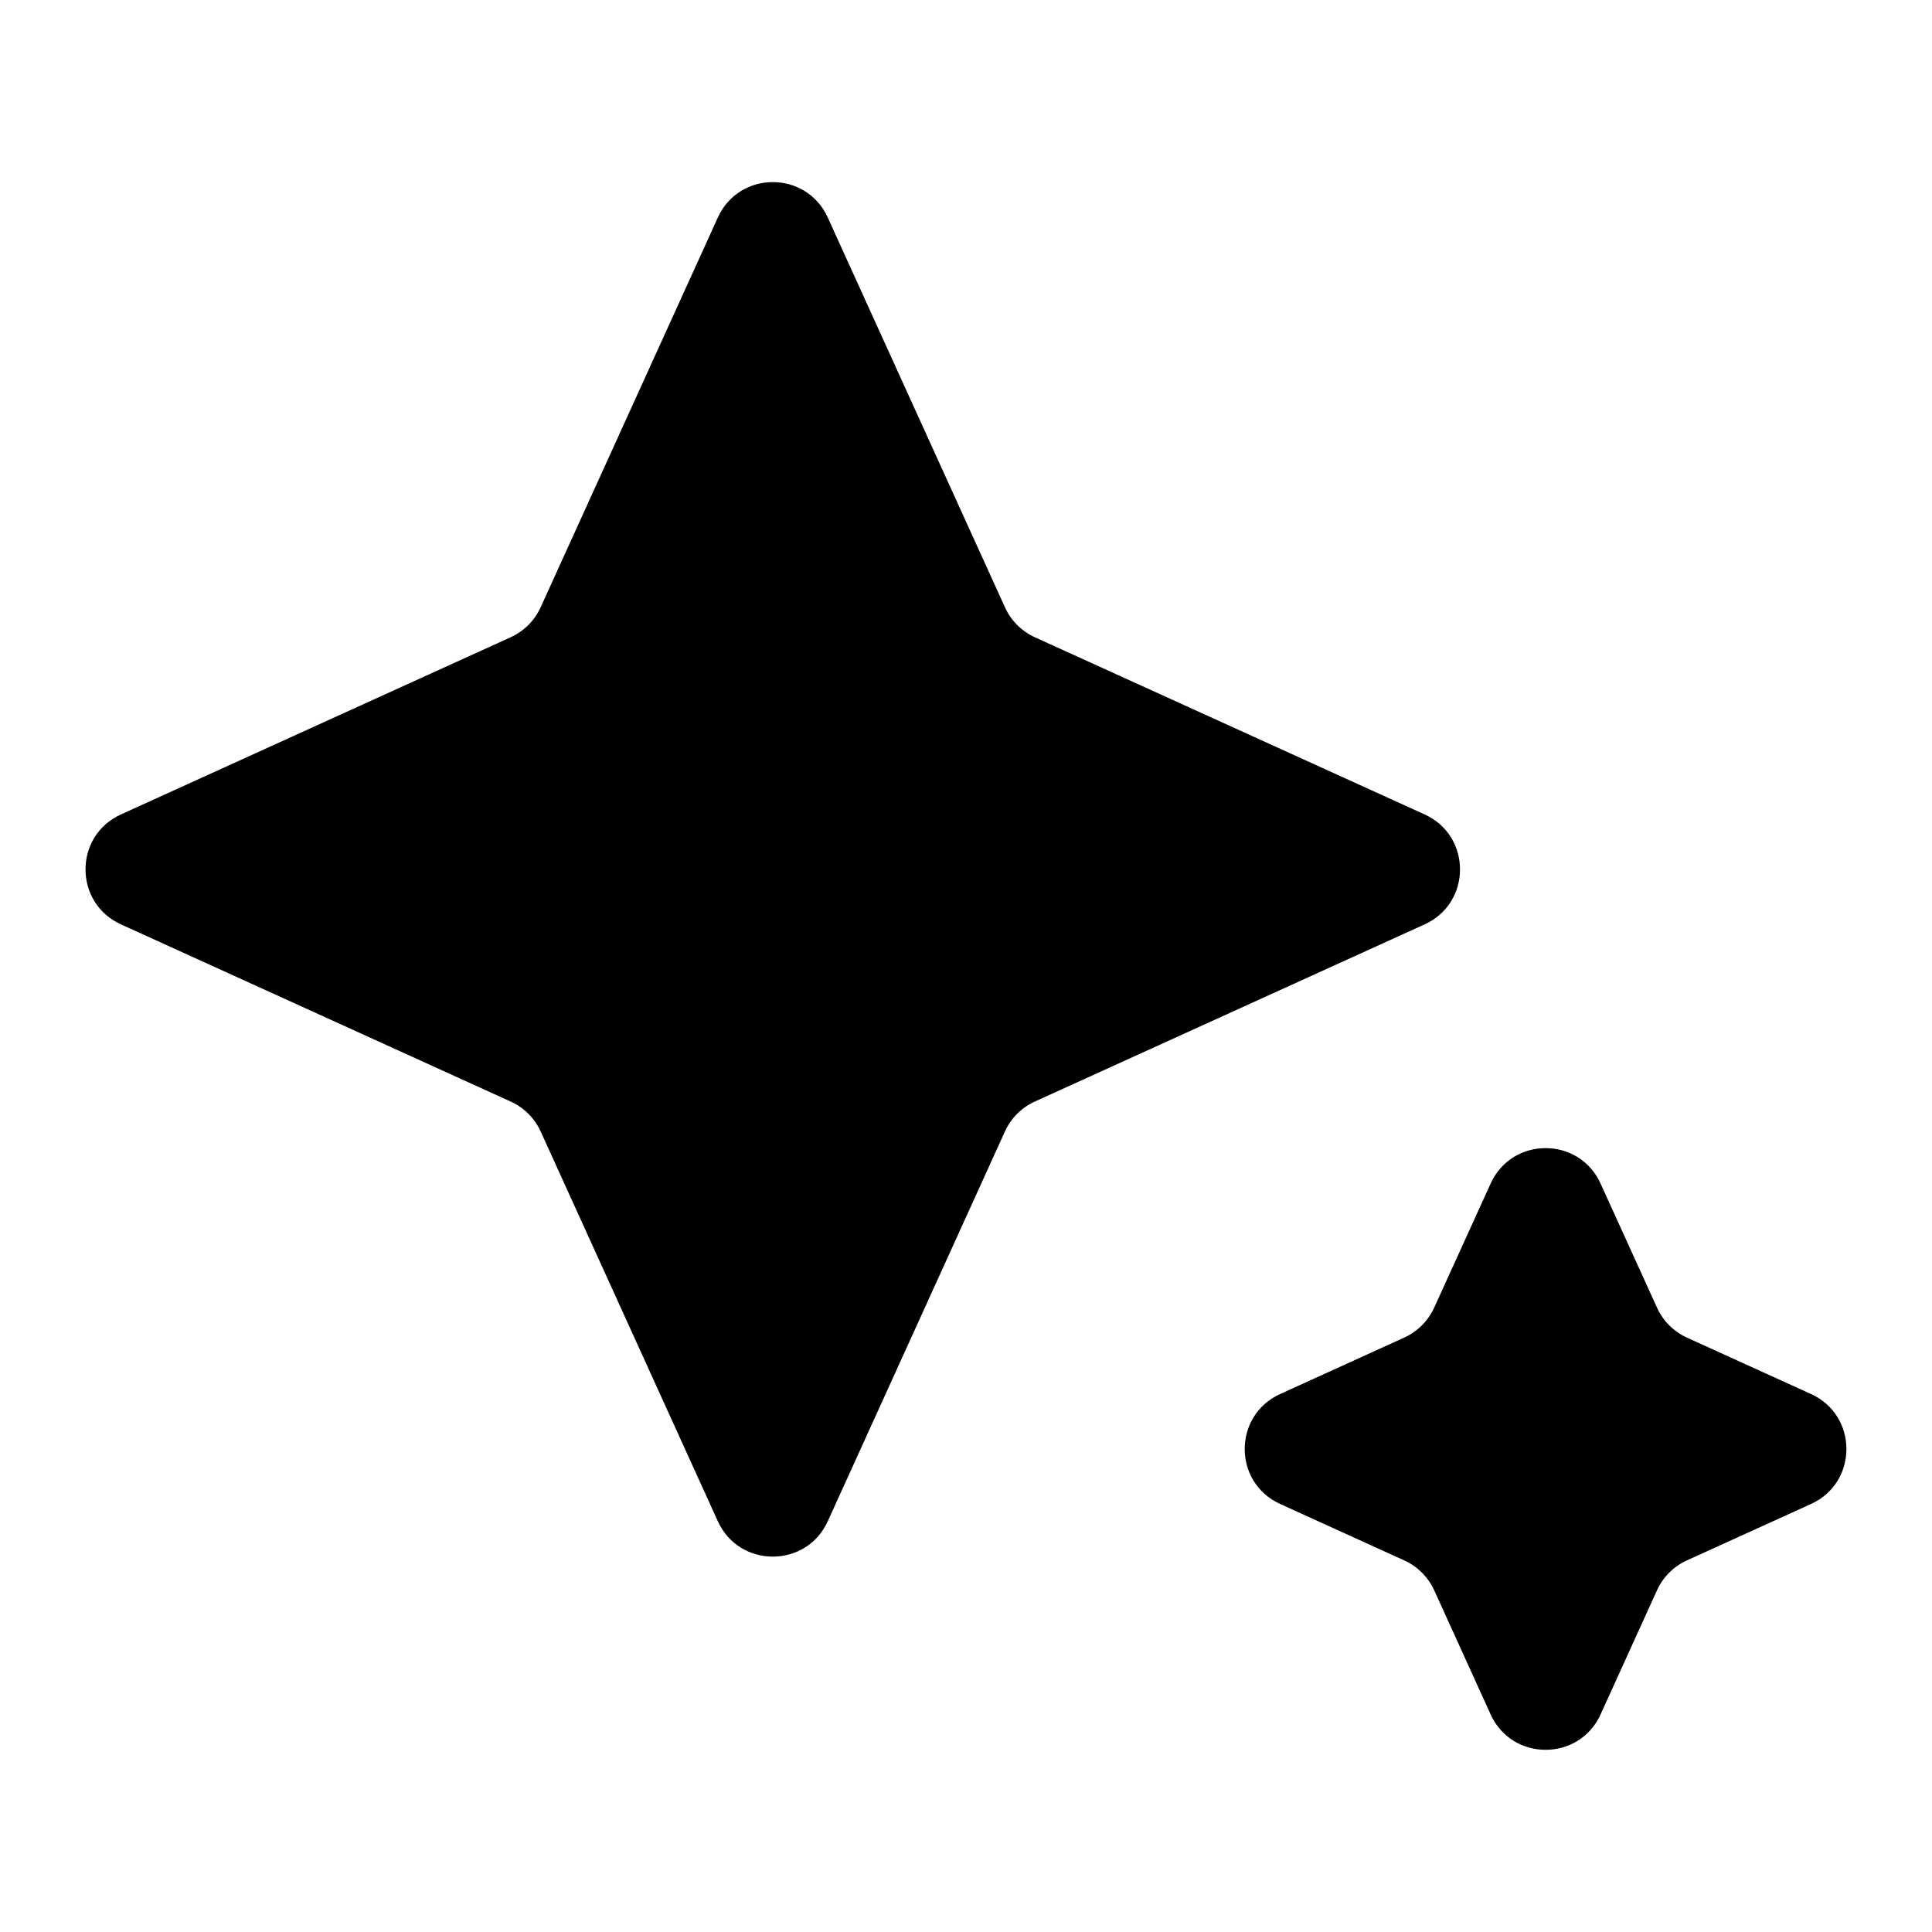
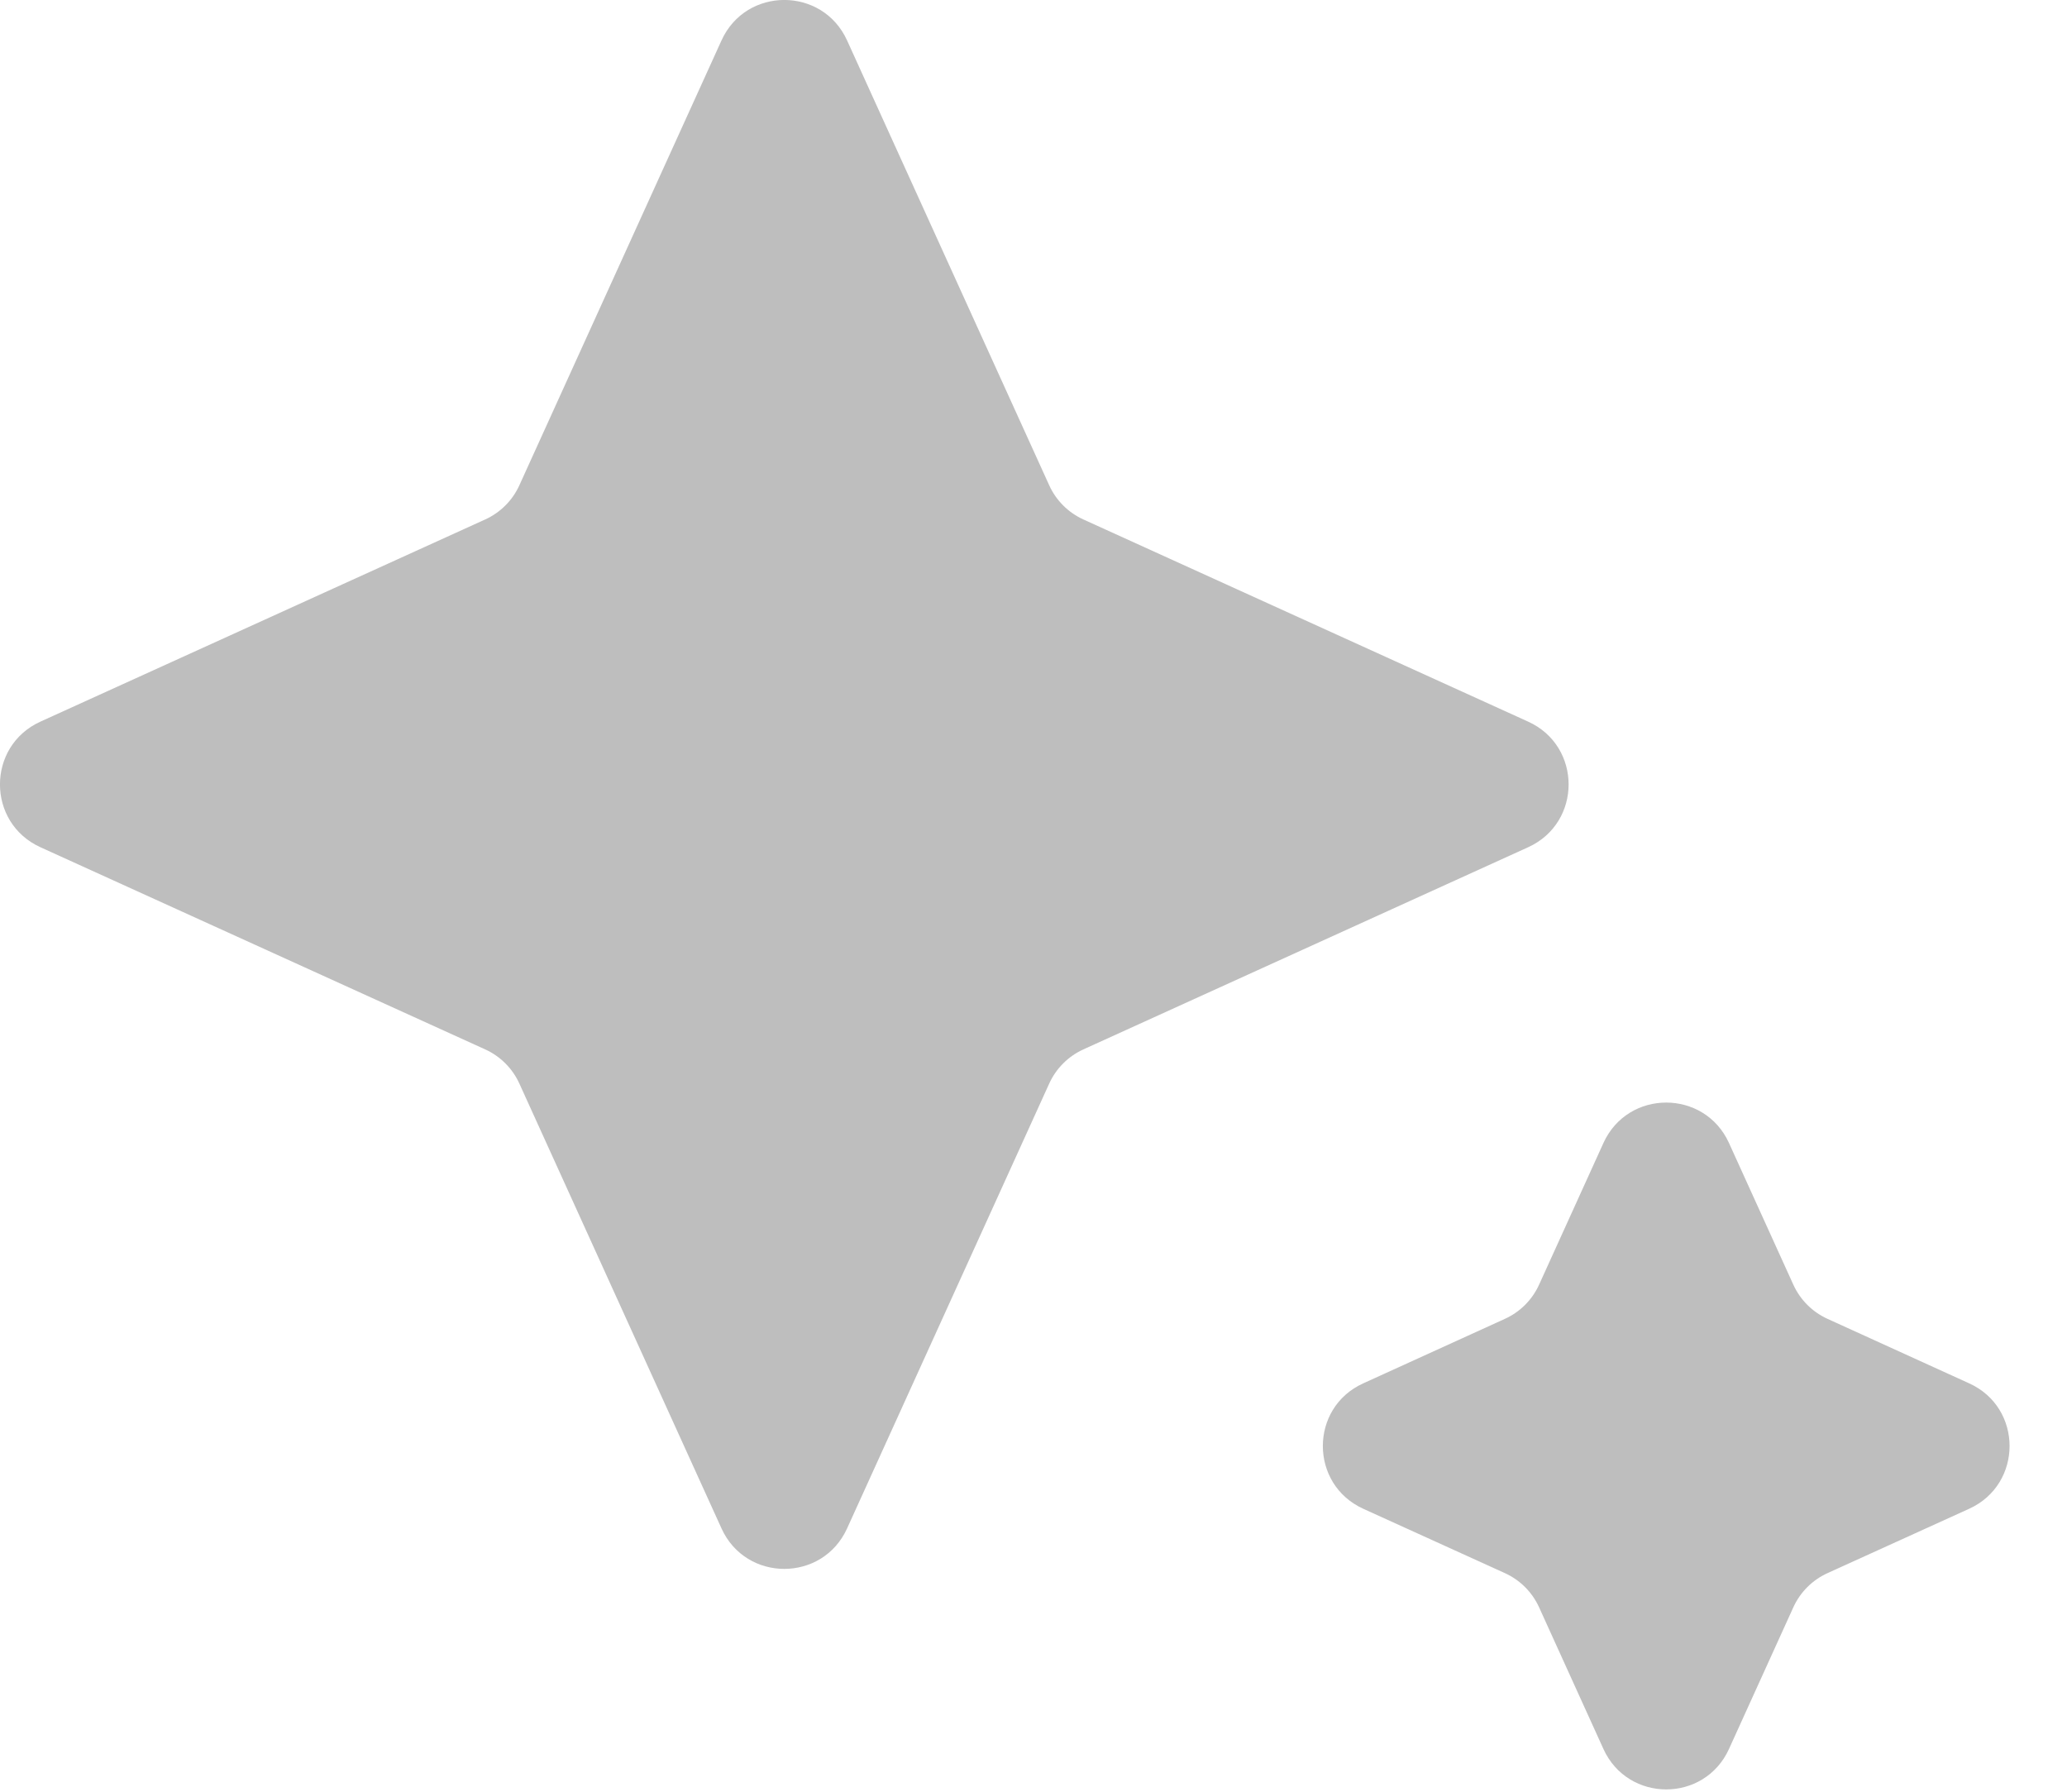
- <svg xmlns="http://www.w3.org/2000/svg" width="20" height="20" viewBox="0 0 20 20" fill="none">
-   <path d="M8.569 15.748C8.347 16.236 7.653 16.236 7.431 15.748L5.597 11.713C5.534 11.576 5.424 11.465 5.286 11.403L1.252 9.569C0.763 9.347 0.763 8.653 1.252 8.431L5.286 6.597C5.424 6.534 5.534 6.424 5.597 6.286L7.431 2.252C7.653 1.763 8.347 1.763 8.569 2.252L10.403 6.286C10.465 6.424 10.576 6.534 10.713 6.597L14.748 8.431C15.236 8.653 15.236 9.347 14.748 9.569L10.713 11.403C10.576 11.465 10.465 11.576 10.403 11.713L8.569 15.748ZM16.569 17.748C16.347 18.236 15.653 18.236 15.431 17.748L14.847 16.463C14.784 16.326 14.674 16.215 14.536 16.153L13.252 15.569C12.763 15.347 12.763 14.653 13.252 14.431L14.536 13.847C14.674 13.784 14.784 13.674 14.847 13.536L15.431 12.252C15.653 11.763 16.347 11.763 16.569 12.252L17.153 13.536C17.215 13.674 17.326 13.784 17.463 13.847L18.748 14.431C19.236 14.653 19.236 15.347 18.748 15.569L17.463 16.153C17.326 16.215 17.215 16.326 17.153 16.463L16.569 17.748Z" fill="black" />
+ <svg xmlns="http://www.w3.org/2000/svg" width="15" height="13" viewBox="0 0 15 13" fill="none">
+   <path d="M6.147 11.09C5.969 11.481 5.414 11.481 5.236 11.09L3.769 7.862C3.719 7.752 3.631 7.664 3.521 7.614L0.293 6.147C-0.098 5.969 -0.098 5.414 0.293 5.236L3.521 3.769C3.631 3.719 3.719 3.631 3.769 3.521L5.236 0.293C5.414 -0.098 5.969 -0.098 6.147 0.293L7.614 3.521C7.664 3.631 7.752 3.719 7.862 3.769L11.09 5.236C11.481 5.414 11.481 5.969 11.09 6.147L7.862 7.614C7.752 7.664 7.664 7.752 7.614 7.862L6.147 11.09ZM12.547 12.69C12.369 13.081 11.814 13.081 11.636 12.69L11.169 11.662C11.119 11.552 11.031 11.464 10.921 11.414L9.893 10.947C9.502 10.769 9.502 10.214 9.893 10.037L10.921 9.569C11.031 9.519 11.119 9.431 11.169 9.321L11.636 8.293C11.814 7.902 12.369 7.902 12.547 8.293L13.014 9.321C13.064 9.431 13.152 9.519 13.262 9.569L14.29 10.037C14.681 10.214 14.681 10.769 14.29 10.947L13.262 11.414C13.152 11.464 13.064 11.552 13.014 11.662L12.547 12.69Z" fill="#BEBEBE" />
</svg>
